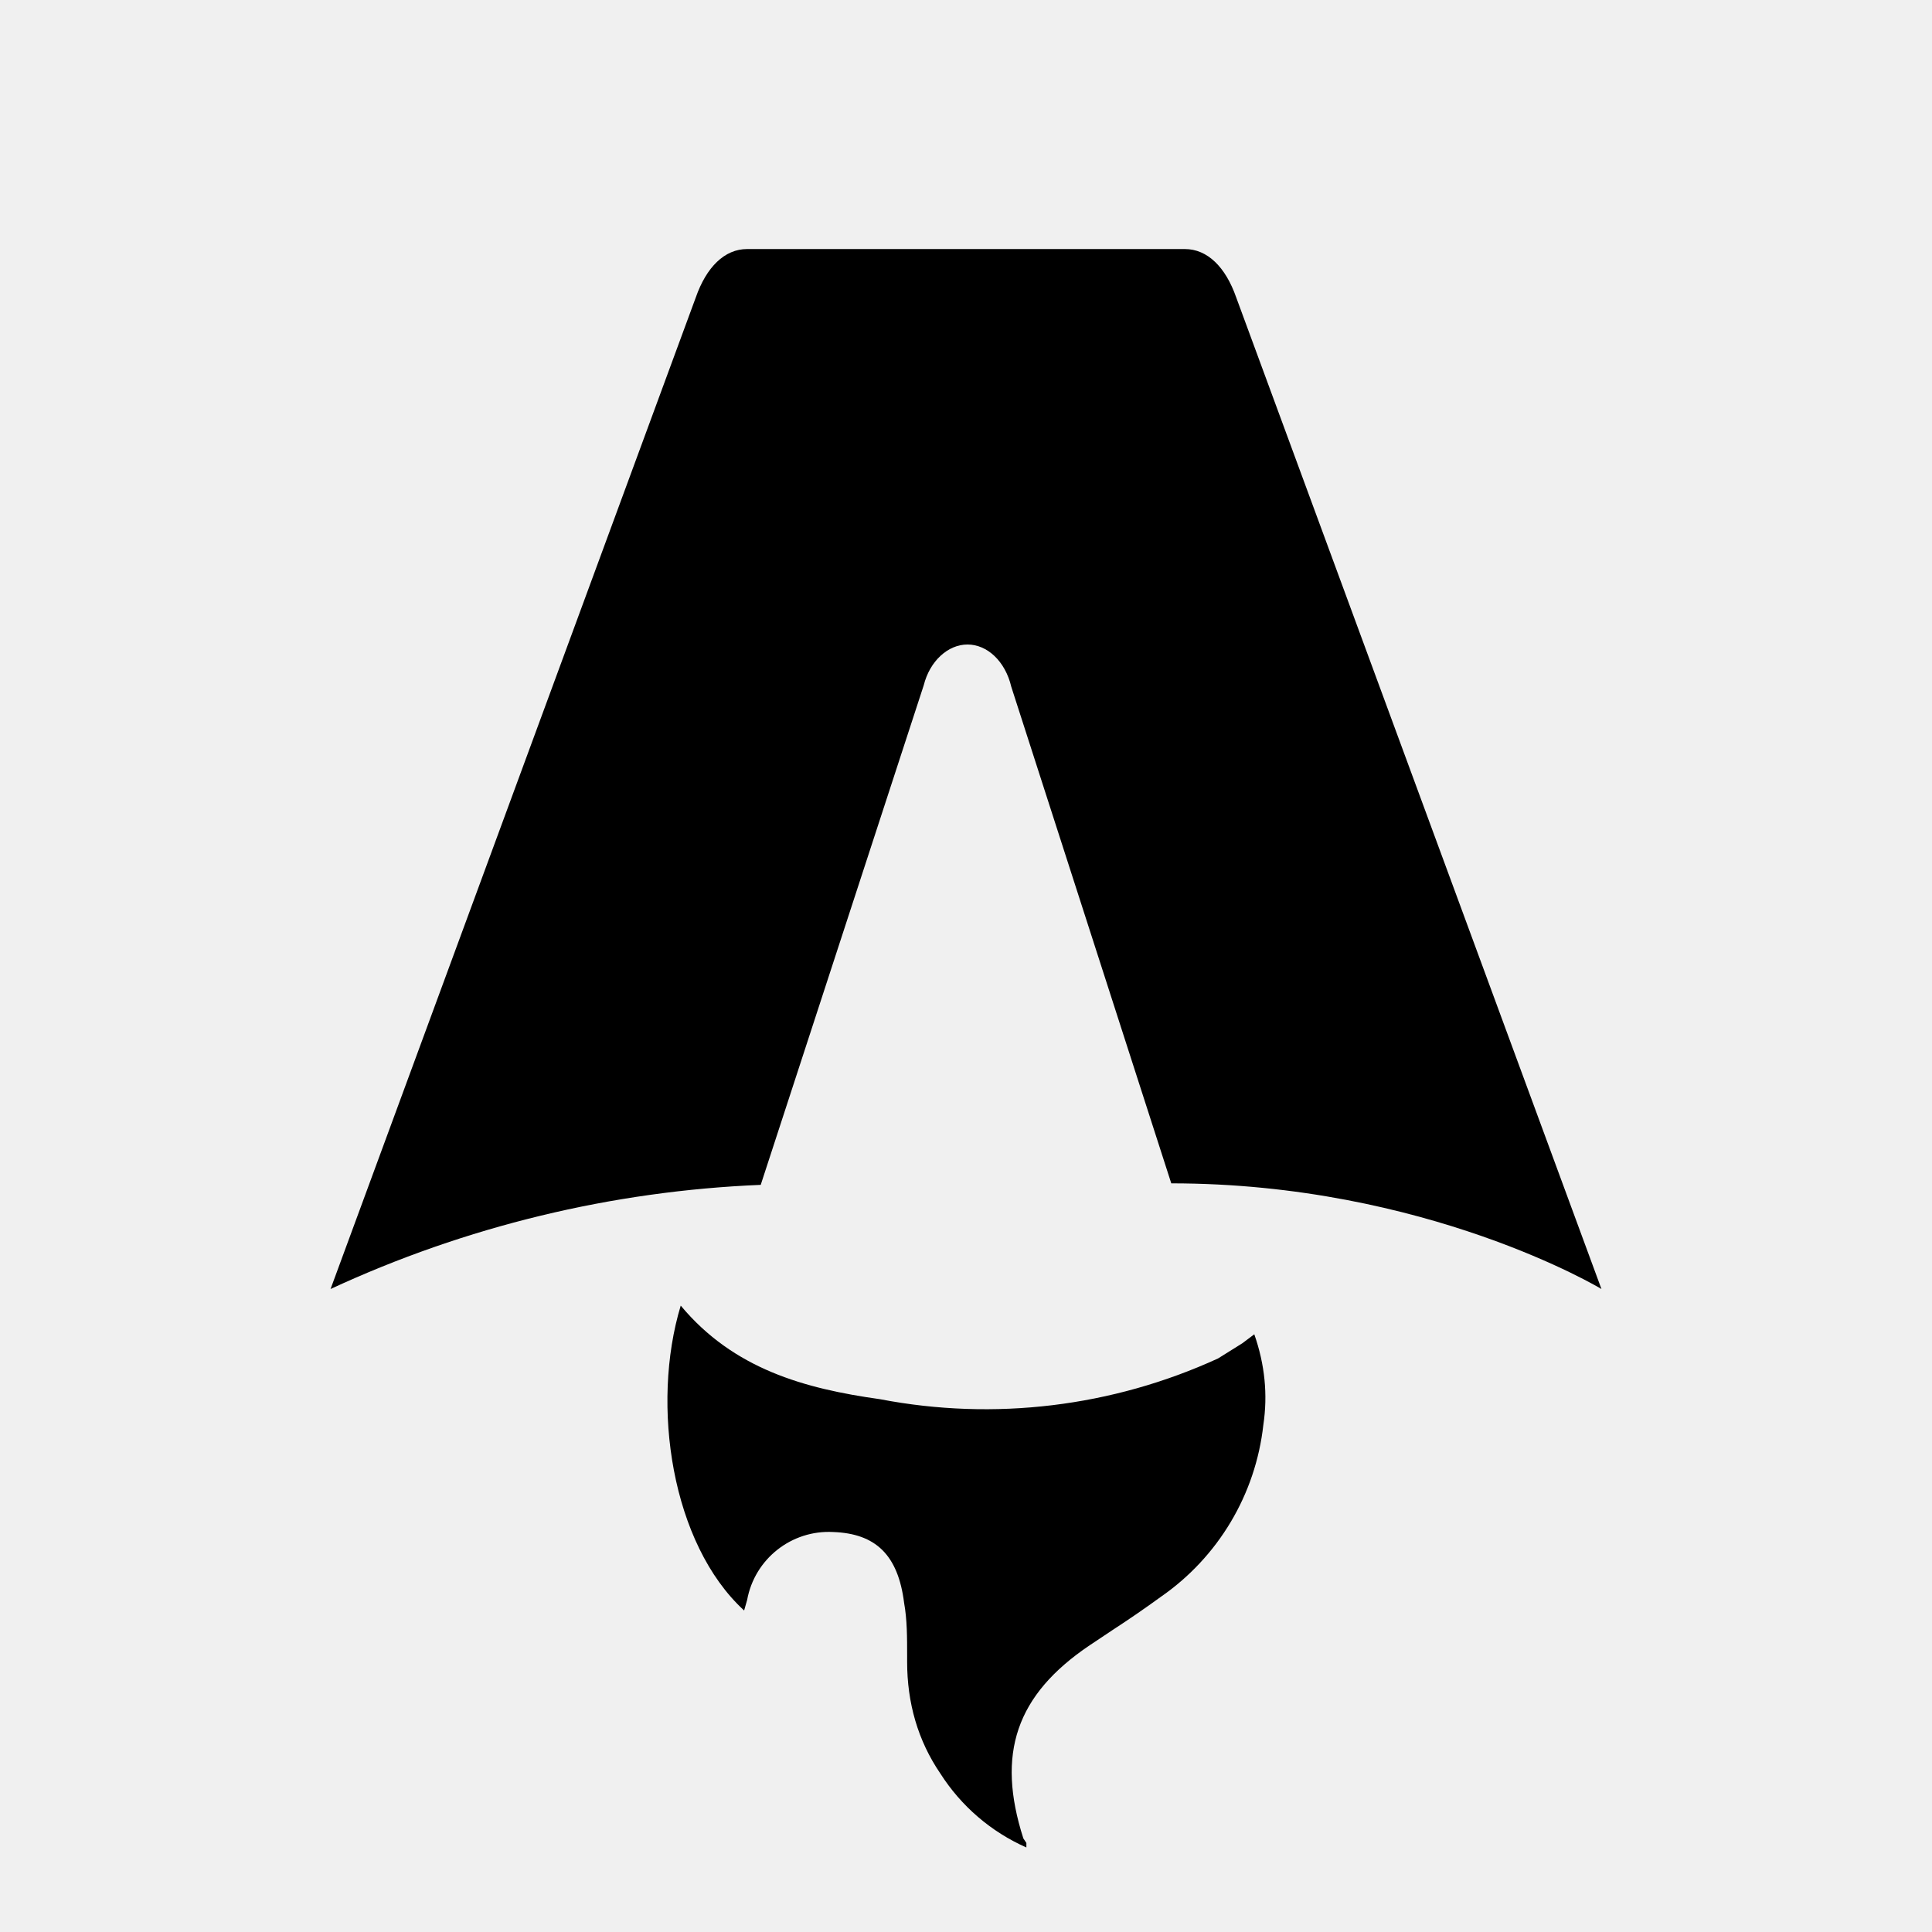
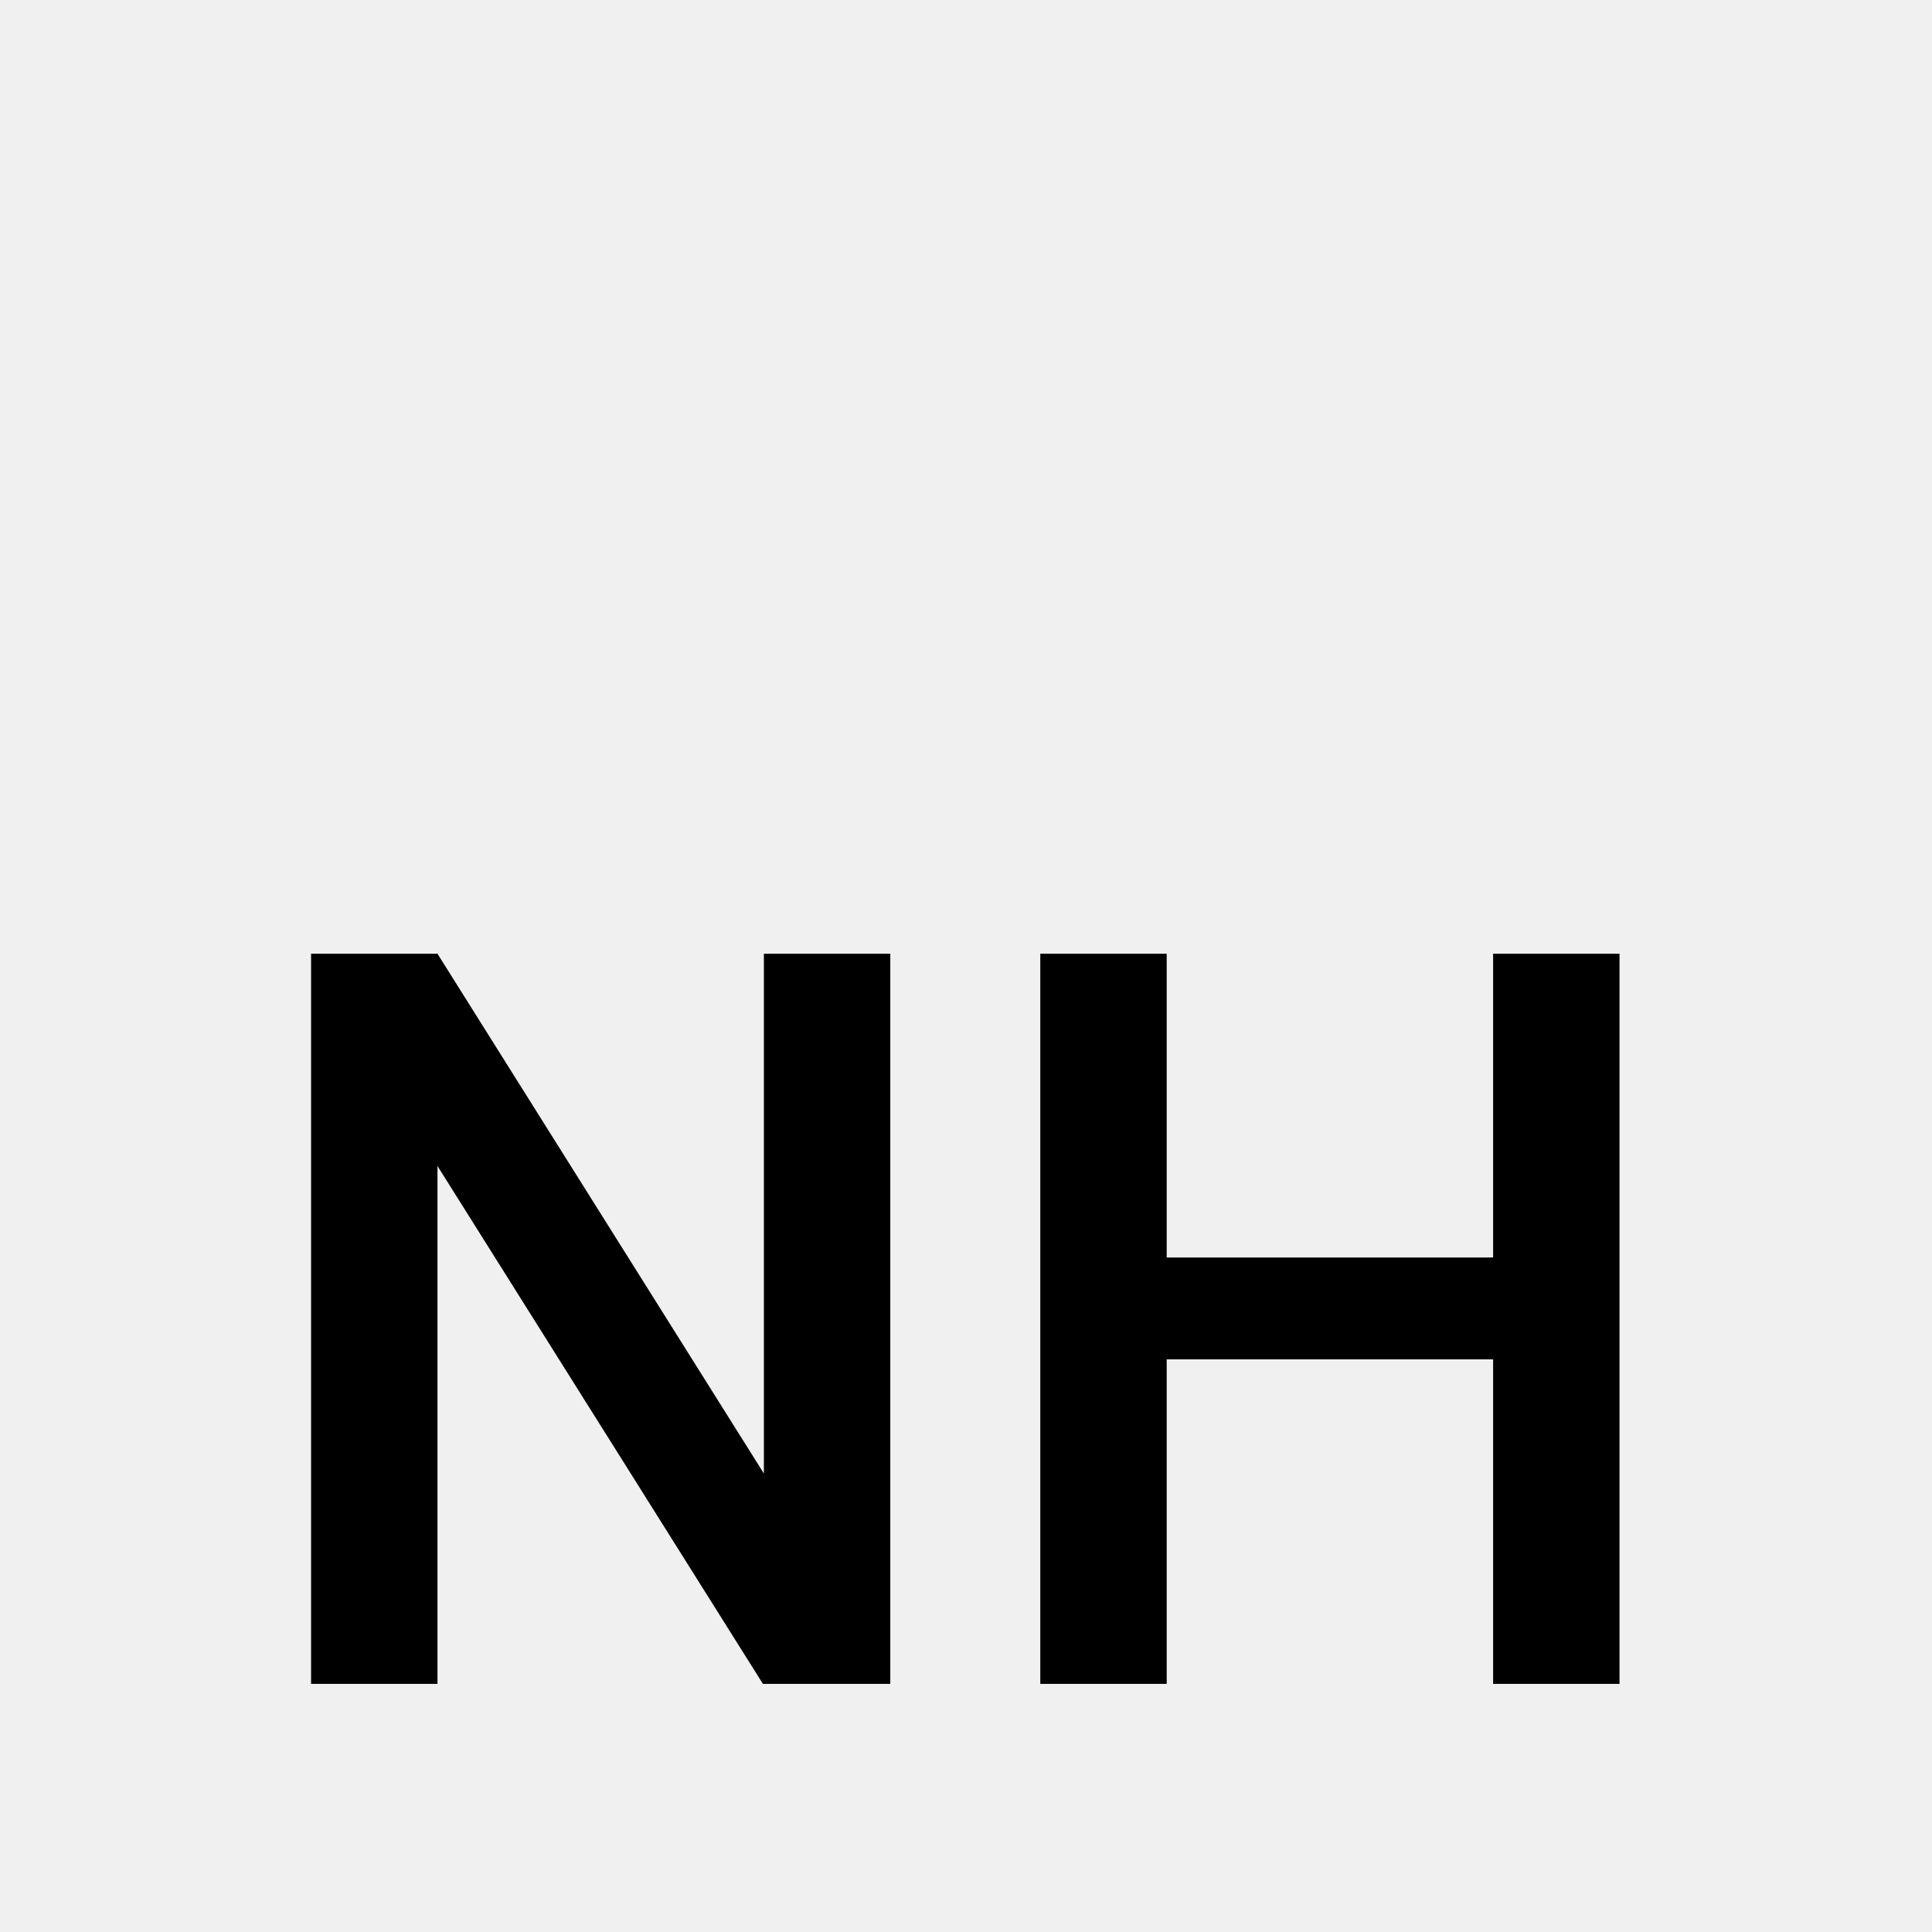
- <svg xmlns="http://www.w3.org/2000/svg" fill="none" viewBox="0 0 128 128">
-   <path d="M50.4 78.5a75.1 75.1 0 0 0-28.5 6.9l24.2-65.7c.7-2 1.9-3.2 3.4-3.2h29c1.5 0 2.7 1.2 3.4 3.2l24.2 65.7s-11.6-7-28.5-7L67 45.5c-.4-1.7-1.6-2.8-2.9-2.8-1.3 0-2.5 1.1-2.9 2.7L50.4 78.5Zm-1.1 28.2Zm-4.2-20.2c-2 6.6-.6 15.8 4.2 20.2a17.5 17.5 0 0 1 .2-.7 5.5 5.5 0 0 1 5.7-4.5c2.8.1 4.3 1.5 4.7 4.7.2 1.1.2 2.3.2 3.5v.4c0 2.7.7 5.2 2.2 7.4a13 13 0 0 0 5.7 4.9v-.3l-.2-.3c-1.8-5.6-.5-9.5 4.4-12.8l1.5-1a73 73 0 0 0 3.2-2.2 16 16 0 0 0 6.8-11.4c.3-2 .1-4-.6-6l-.8.6-1.6 1a37 37 0 0 1-22.4 2.7c-5-.7-9.7-2-13.2-6.2Z" />
-   <style>
-         path { fill: #000; }
-         @media (prefers-color-scheme: dark) {
-             path { fill: #FFF; }
-         }
-     </style>
+ <svg xmlns="http://www.w3.org/2000/svg" viewBox="0 0 32 32">
+   <text x="50%" y="69%" text-anchor="middle" dominant-baseline="central" font-family="'Instrument Sans Variable', system-ui, -apple-system, 'Segoe UI', Roboto, sans-serif" font-weight="500" font-size="17" fill="#000">NH</text>
</svg>
